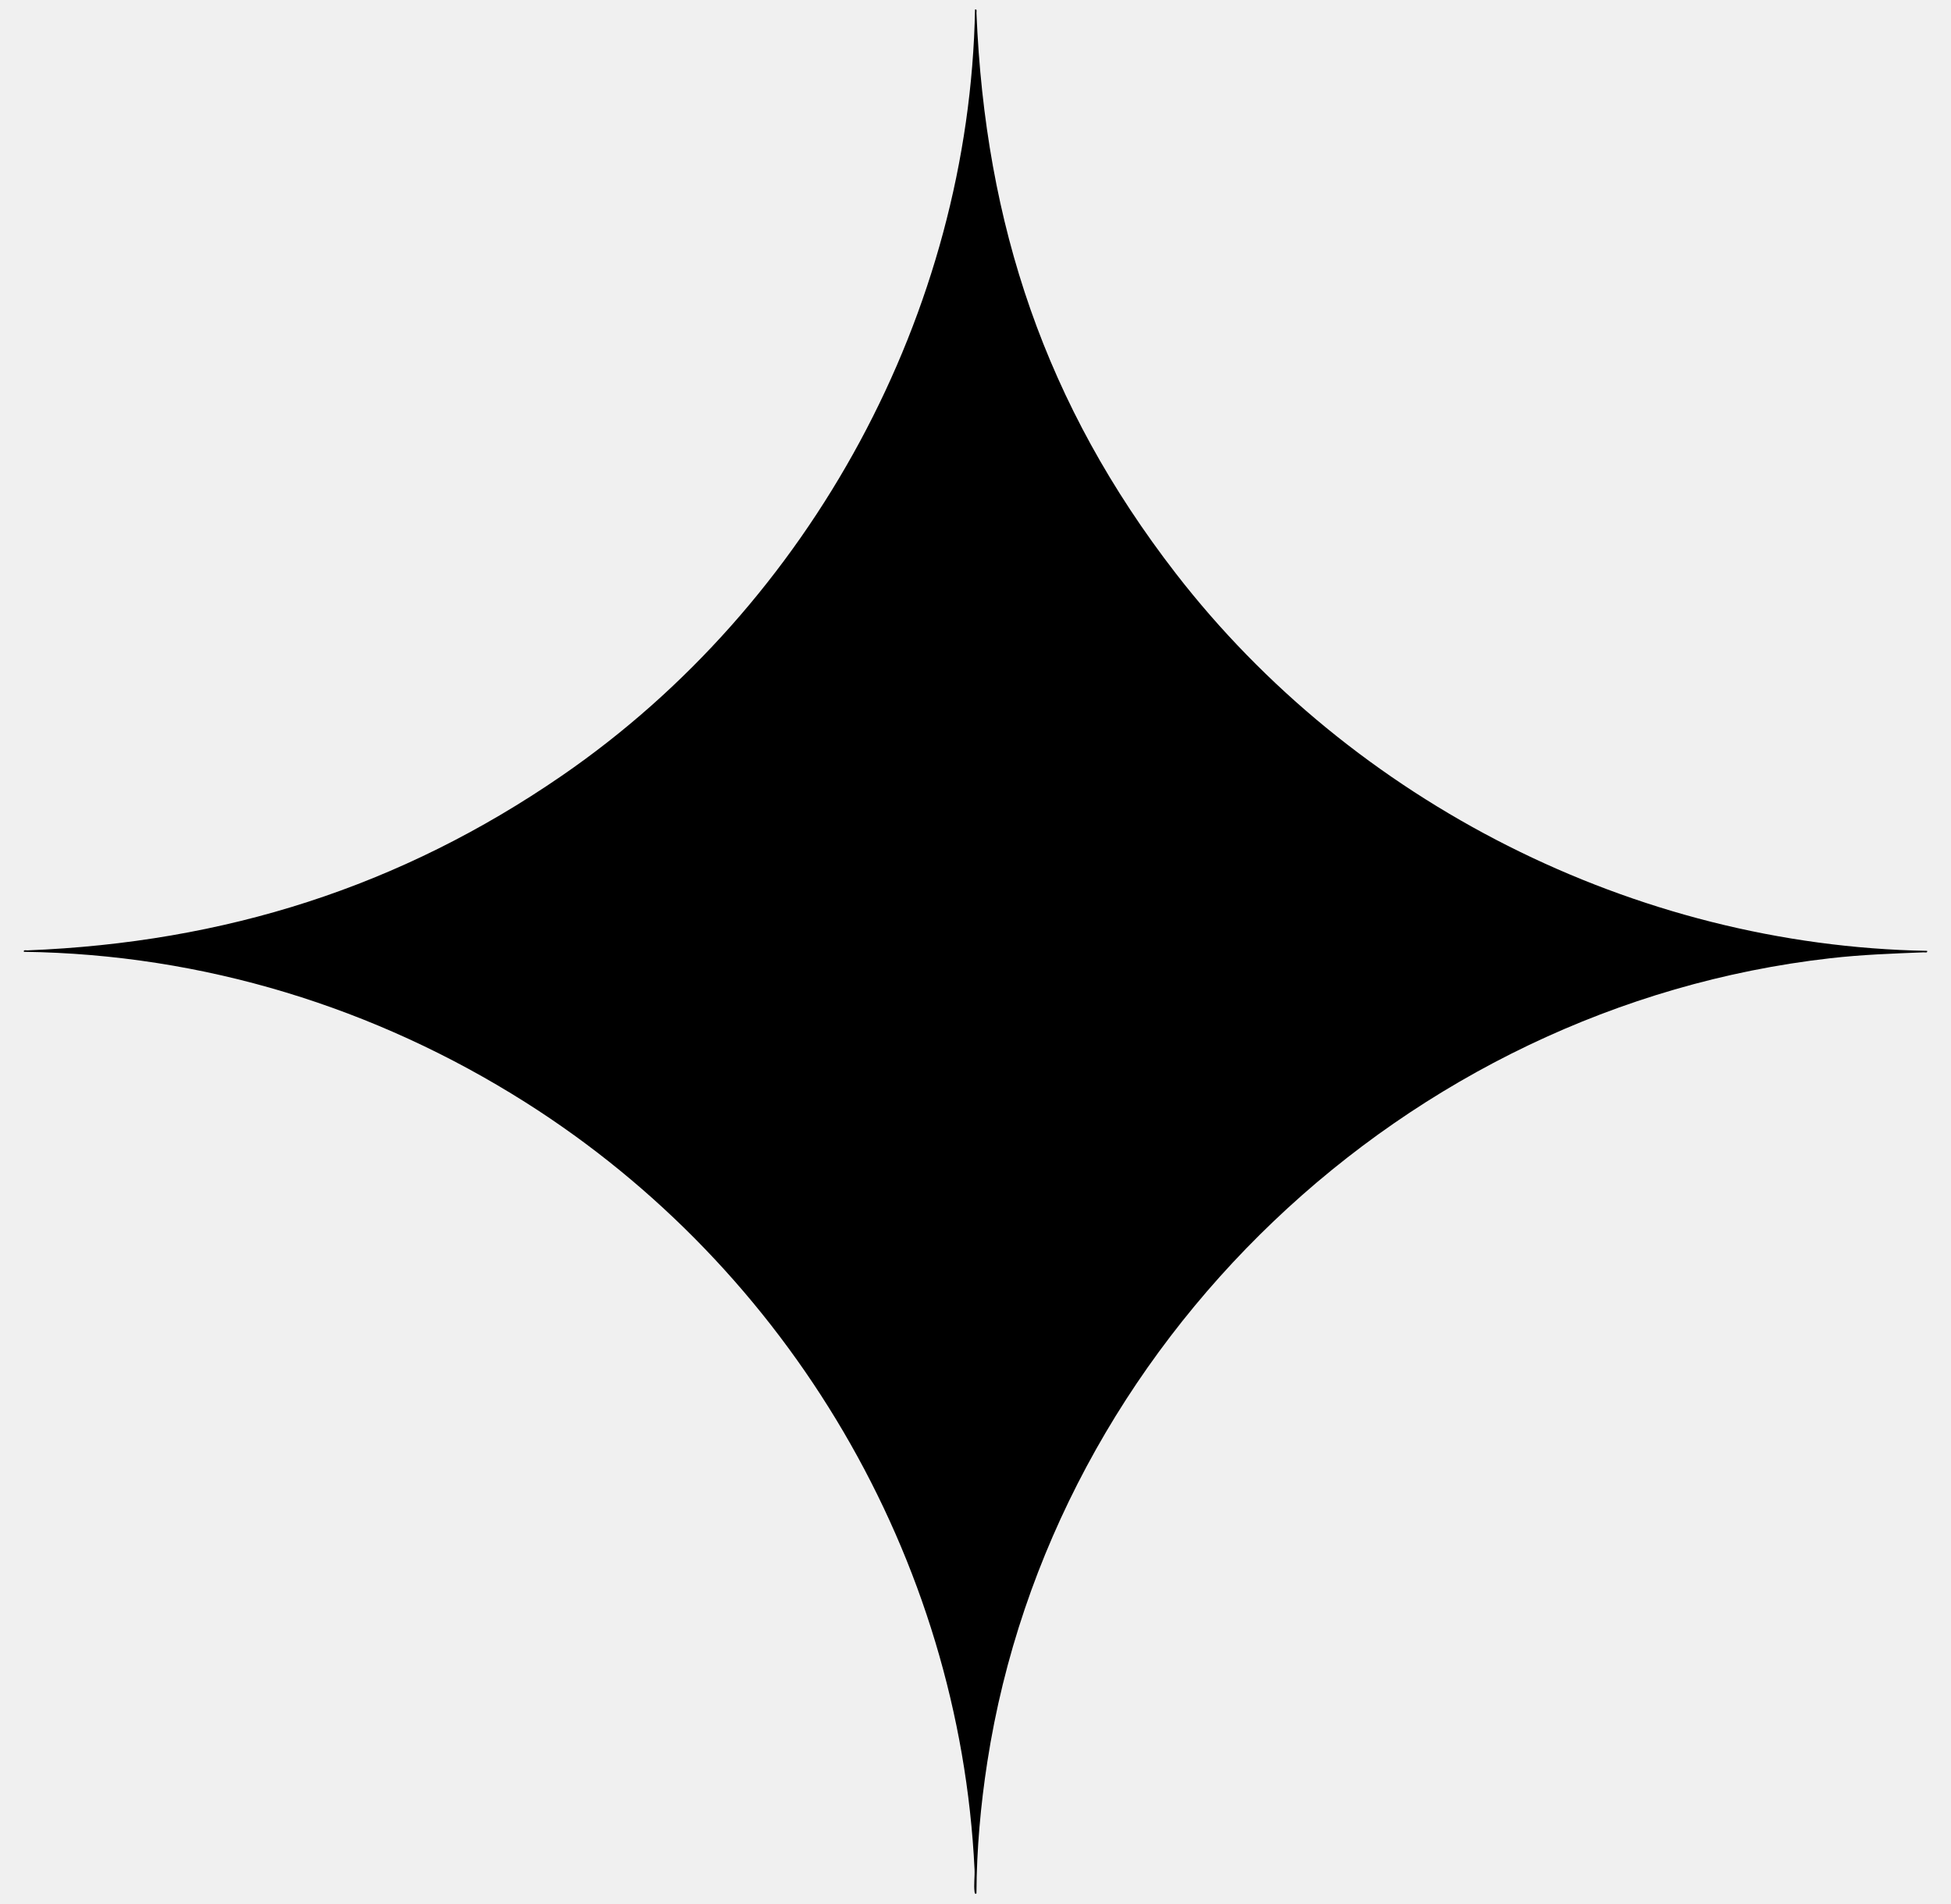
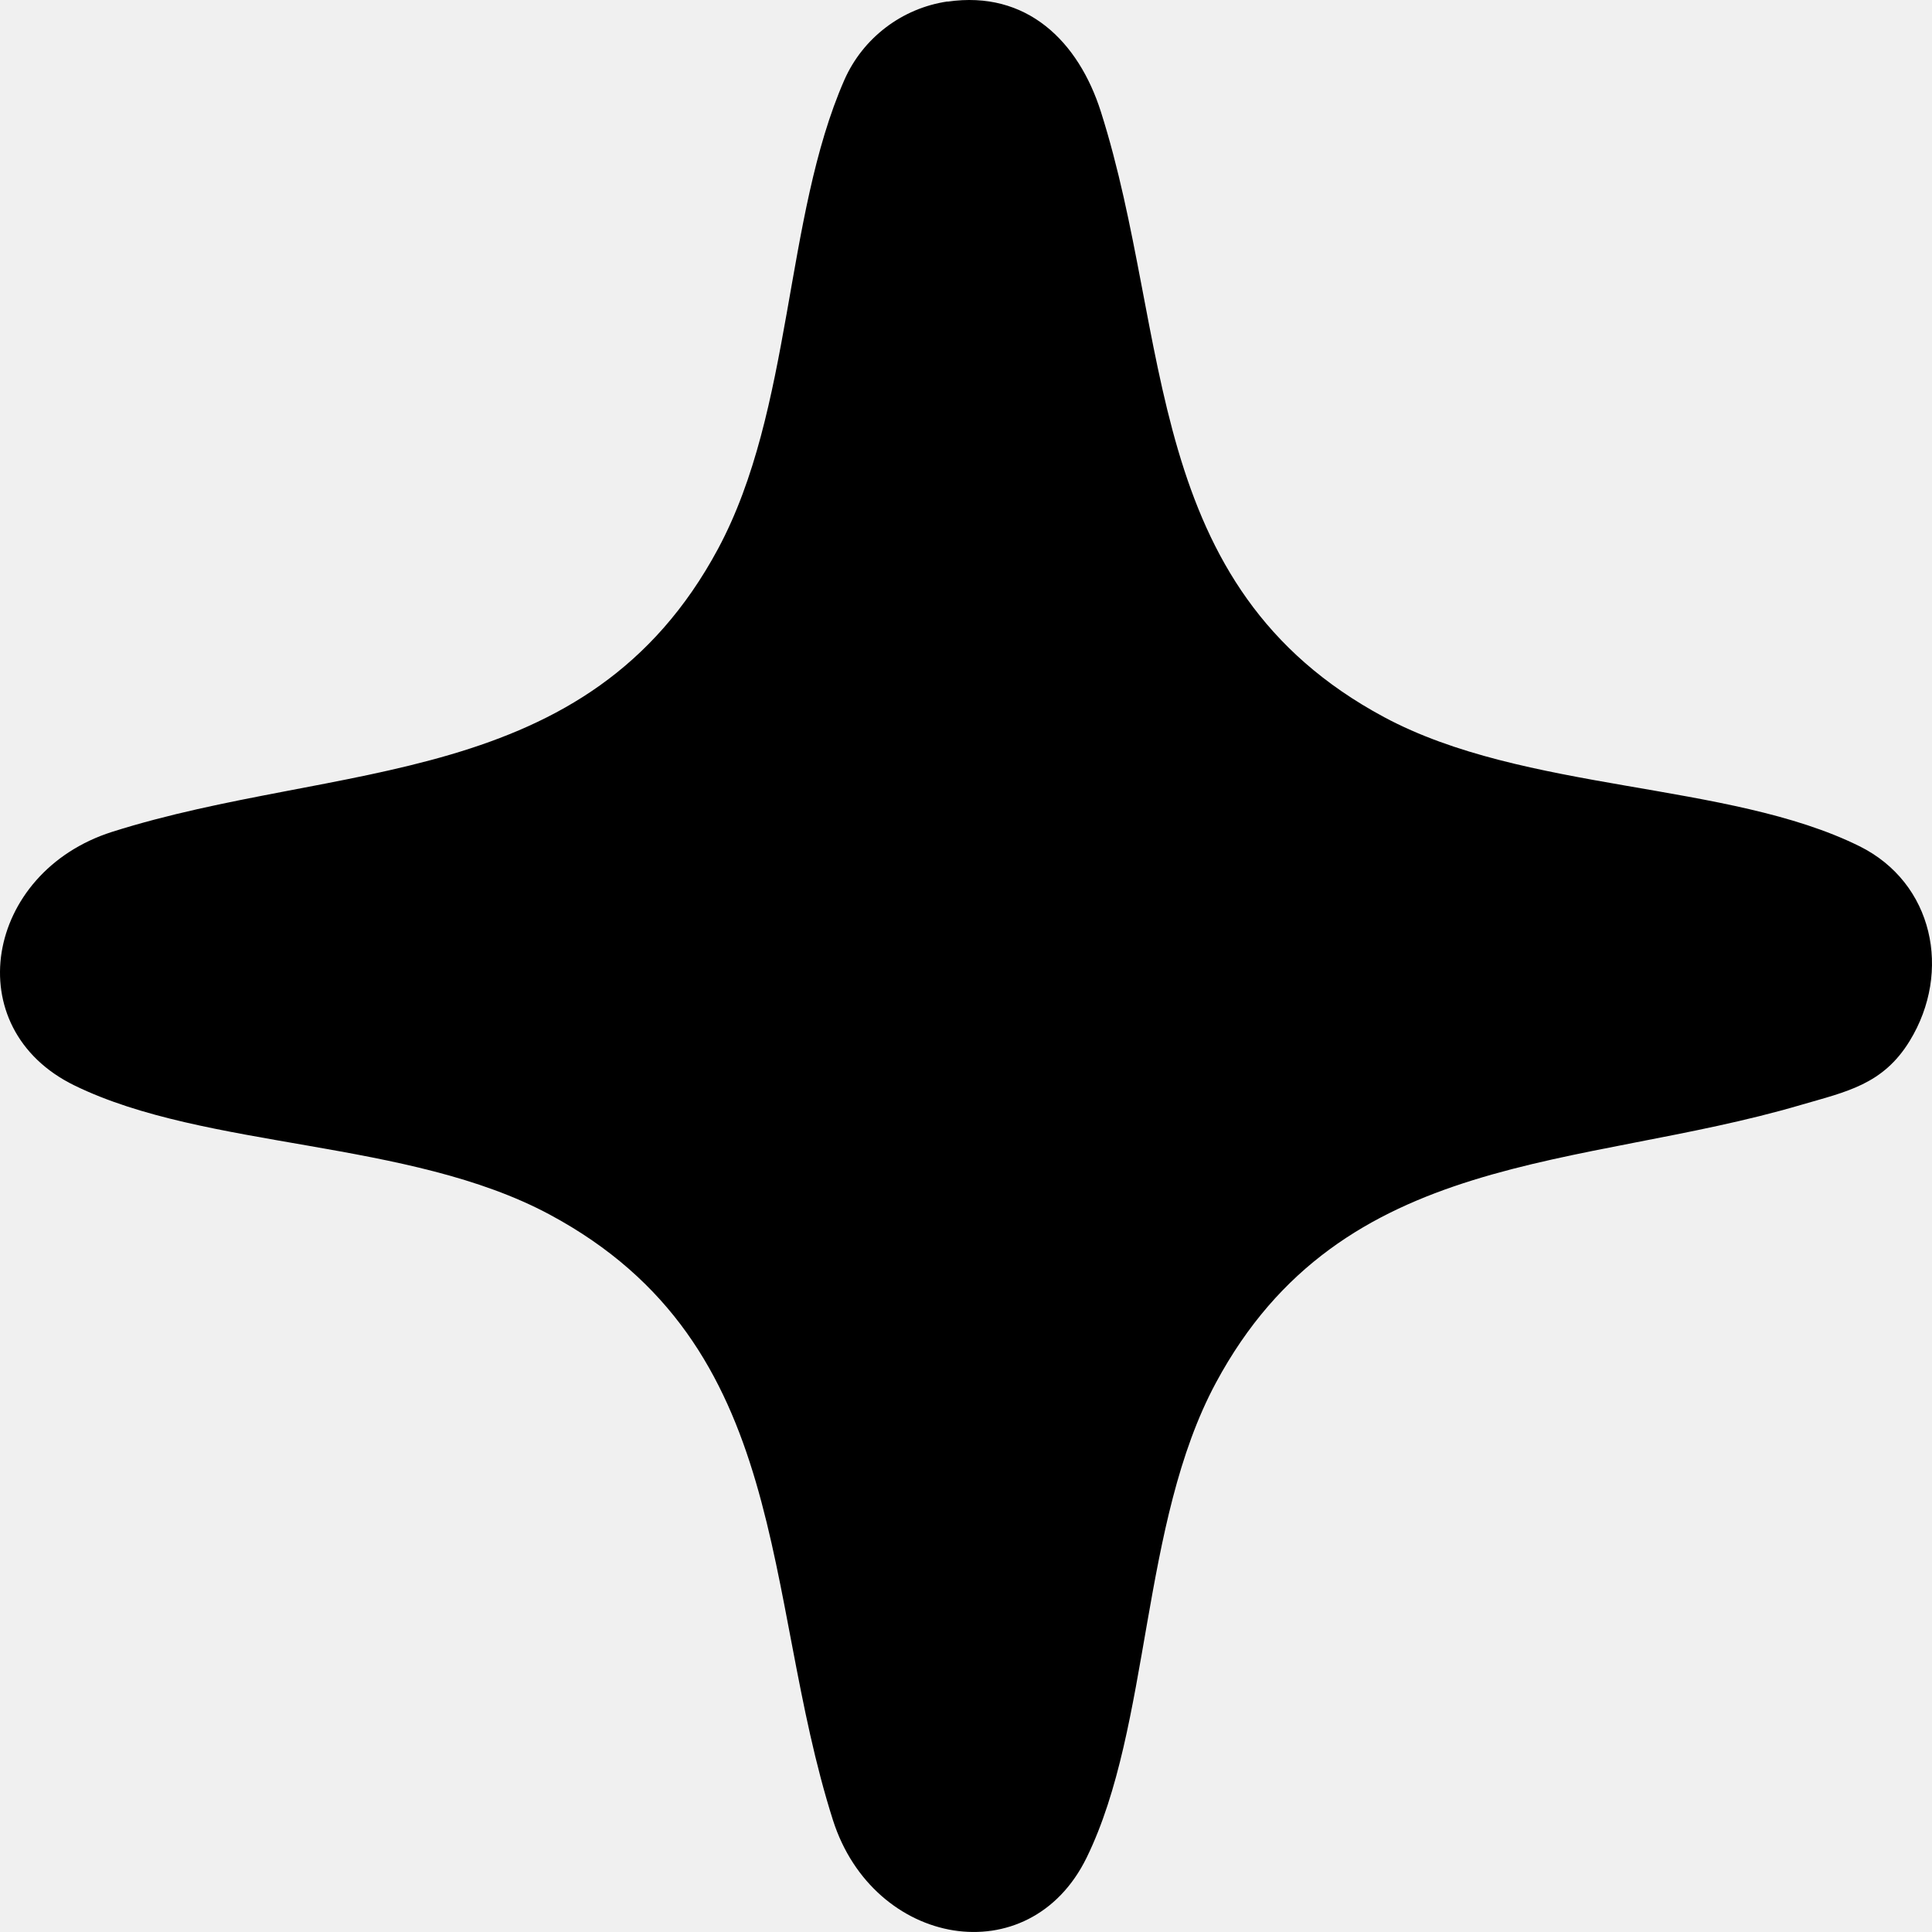
- <svg xmlns="http://www.w3.org/2000/svg" viewBox="0 0 41 40" fill="none">
-   <g clip-path="url(#clip0_301_56636)">
-     <path d="M20.52 39.788C20.524 38.868 20.608 37.936 20.749 37.026C22.11 28.233 29.53 21.154 38.464 20.139C39.119 20.064 39.768 20.041 40.426 20.015C40.454 20.014 40.512 20.032 40.498 19.984C34.345 19.873 28.425 16.856 24.708 12.05C21.971 8.511 20.703 4.728 20.52 0.271C20.519 0.244 20.537 0.187 20.49 0.2C20.372 6.548 17.051 12.697 11.807 16.303C8.403 18.645 4.722 19.808 0.574 19.974C0.546 19.975 0.488 19.957 0.502 20.004C4.271 20.055 7.886 21.17 11.042 23.167C16.591 26.678 20.167 32.744 20.48 39.291C20.487 39.439 20.461 39.618 20.48 39.759C20.483 39.788 20.495 39.822 20.521 39.789L20.52 39.788Z" fill="currentColor" />
-   </g>
-   <defs>
-     <clipPath id="clip0_301_56636">
-       <rect width="40" height="39.604" fill="white" transform="matrix(1 0 0 -1 0.5 39.802)" />
-     </clipPath>
-   </defs>
+ <svg xmlns="http://www.w3.org/2000/svg" viewBox="0 0 26 26" fill="none">
+   <path d="M12.751 0.022C13.818 -0.134 14.514 0.557 14.815 1.503C15.778 4.534 15.35 7.893 18.627 9.651C20.516 10.665 23.256 10.514 25.022 11.387C26.019 11.88 26.27 13.077 25.7 14.008C25.34 14.597 24.848 14.691 24.238 14.869C21.258 15.745 18.06 15.45 16.363 18.609C15.344 20.504 15.491 23.224 14.624 24.998C13.854 26.574 11.754 26.204 11.209 24.493C10.246 21.462 10.675 18.104 7.397 16.345C5.5 15.327 2.778 15.474 1.003 14.608C-0.575 13.839 -0.204 11.74 1.508 11.195C4.537 10.234 7.908 10.651 9.663 7.386C10.671 5.509 10.55 2.93 11.363 1.076C11.611 0.513 12.136 0.11 12.751 0.02V0.022Z" fill="currentColor" />
</svg>
